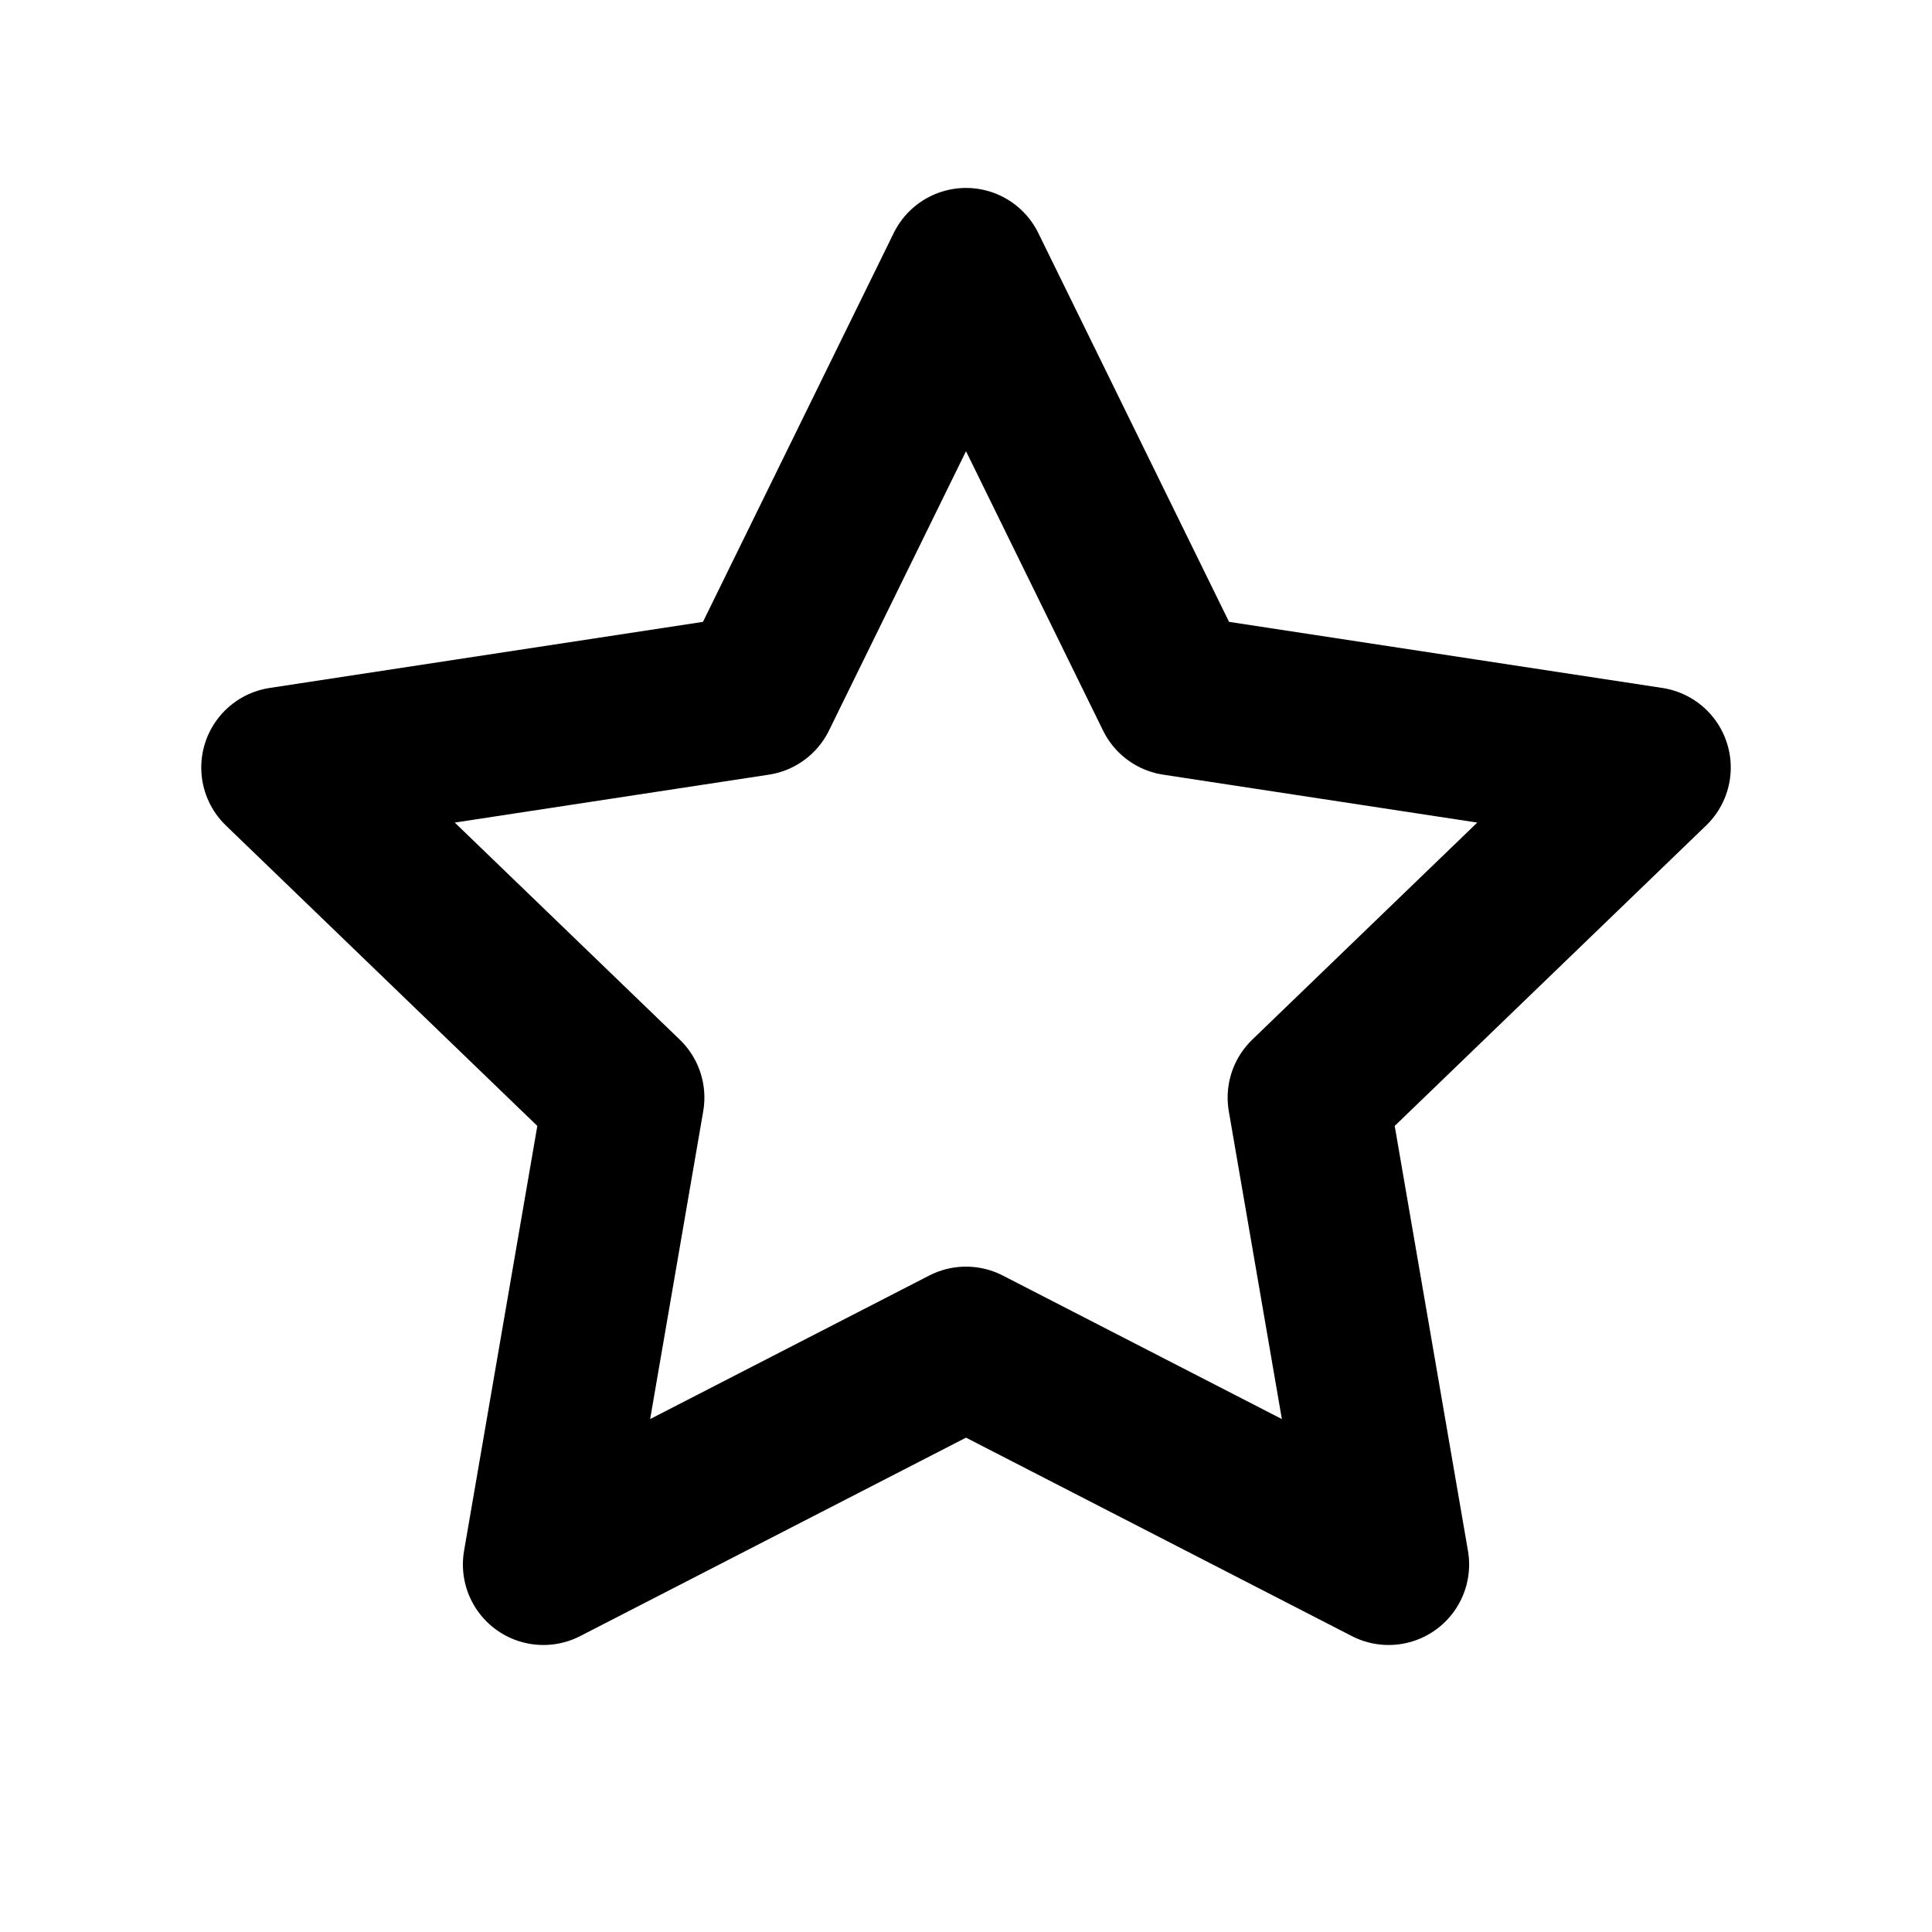
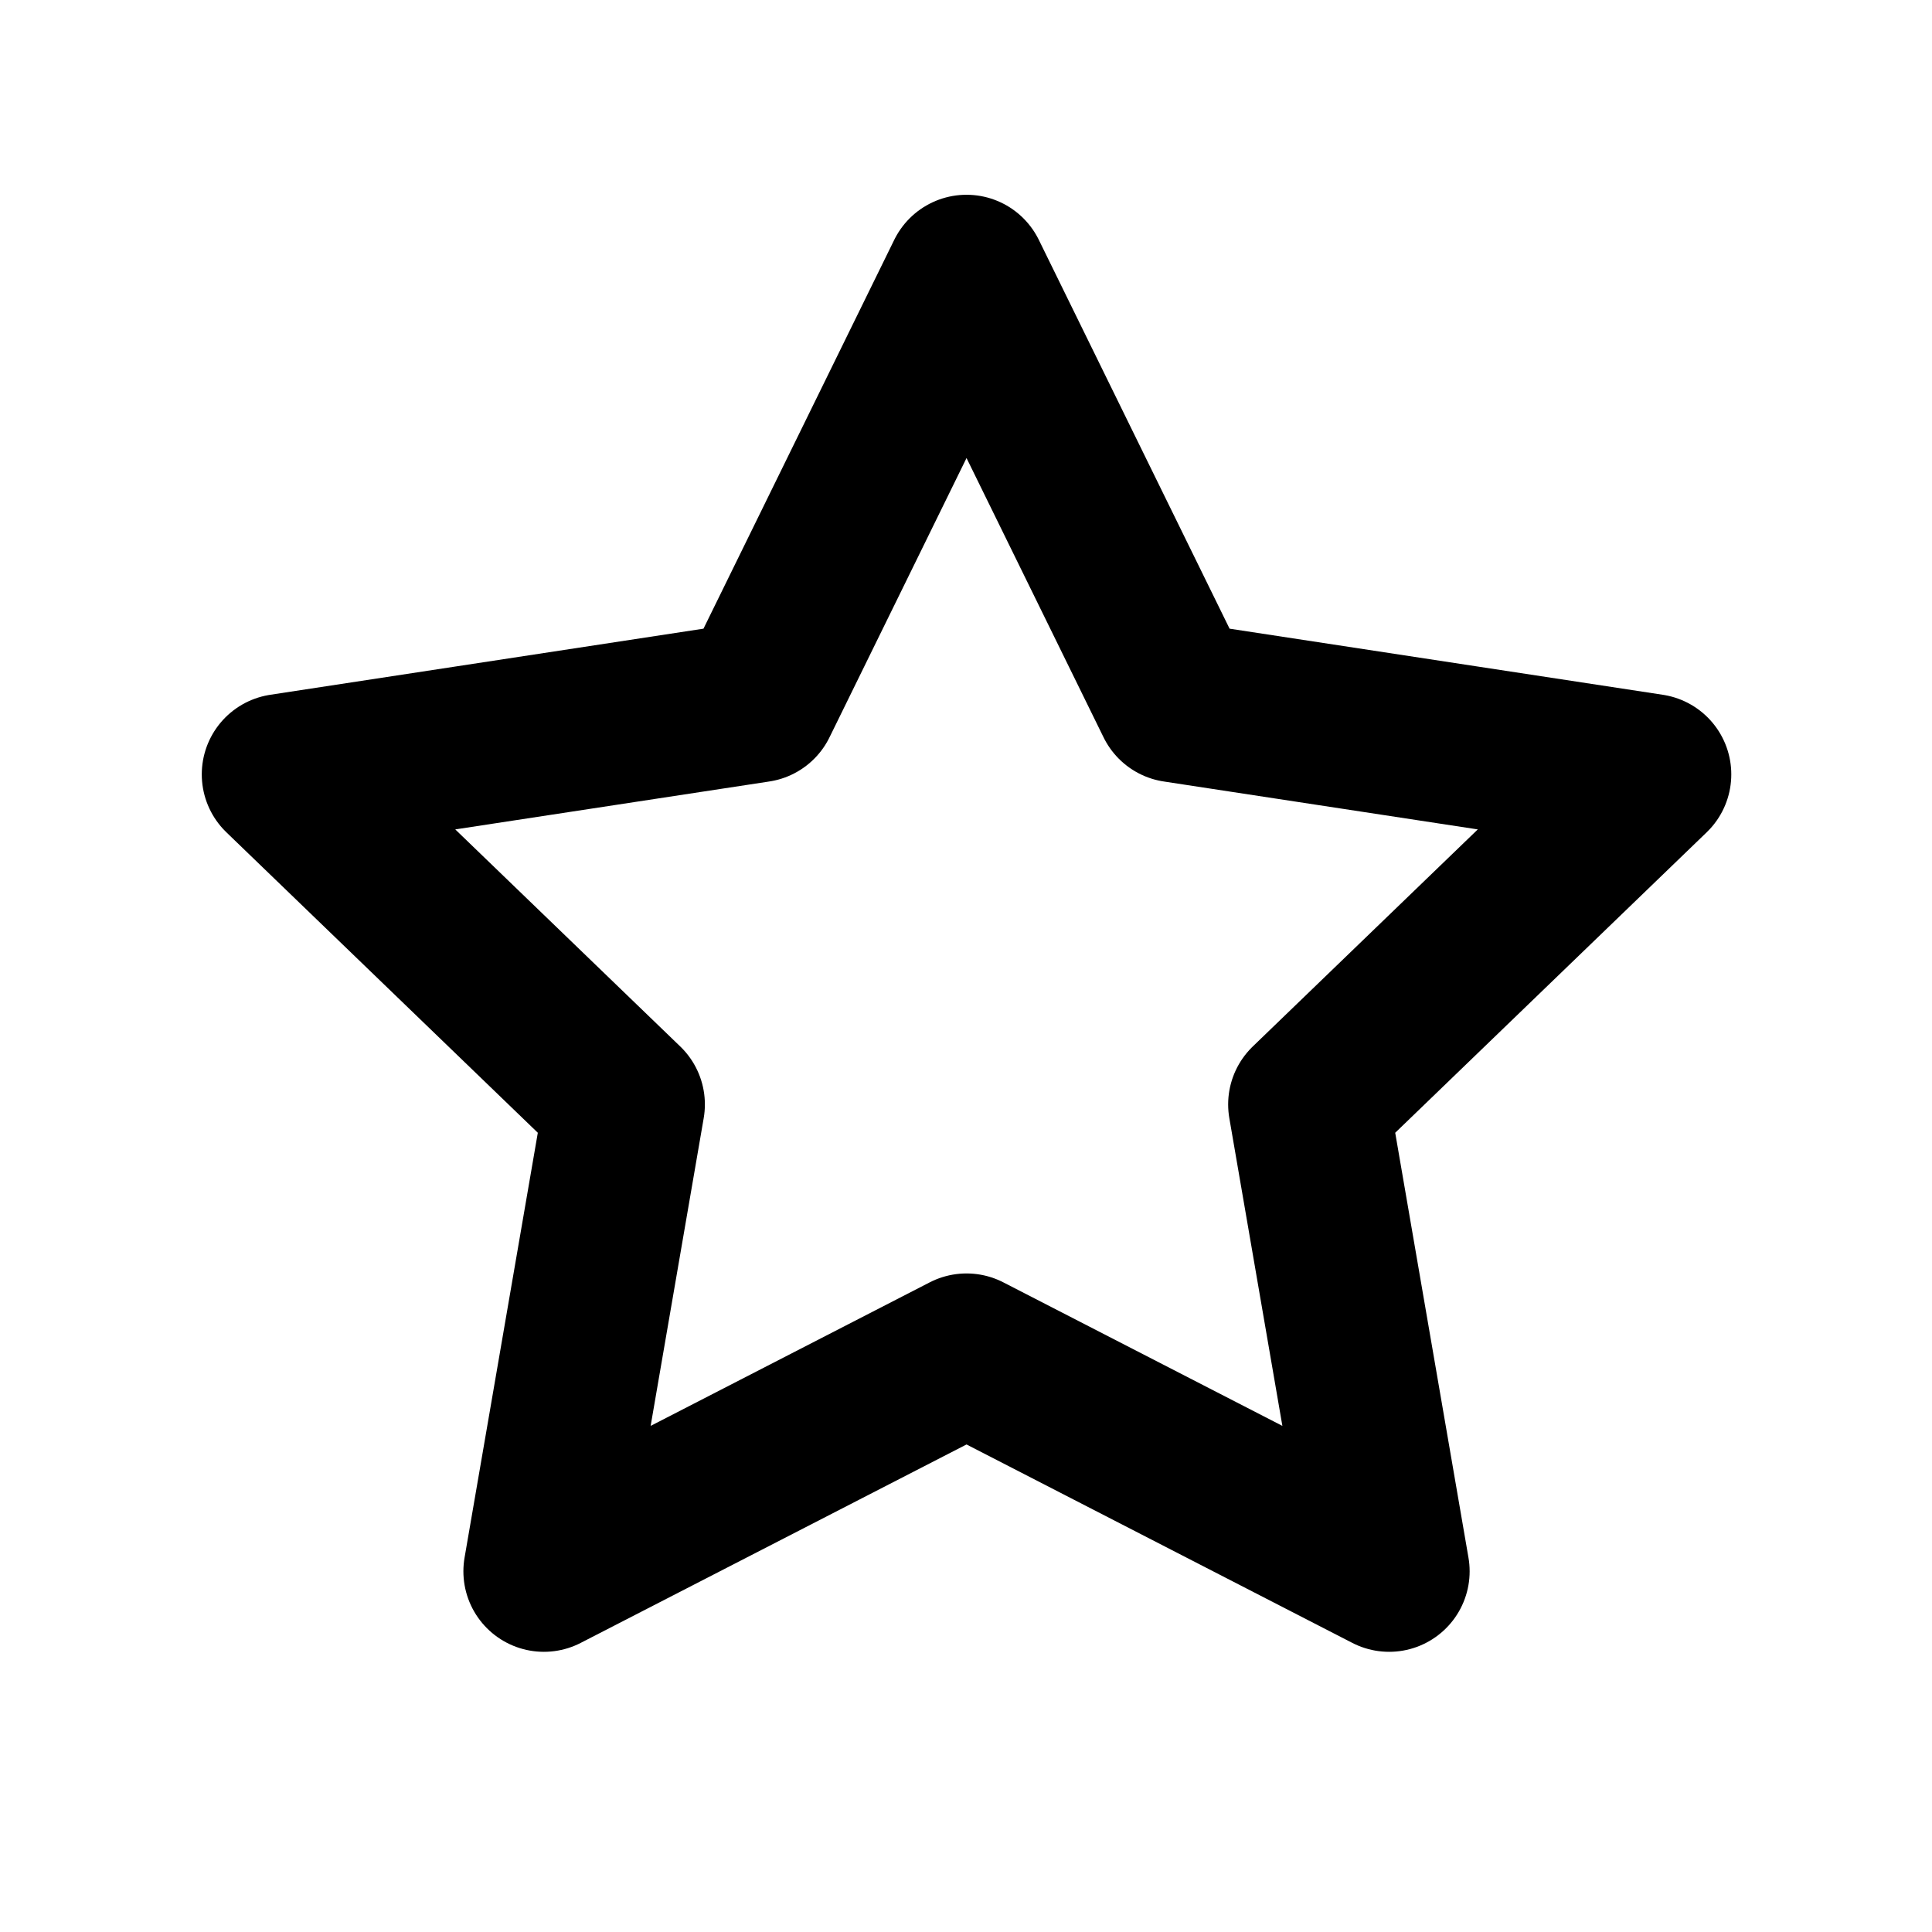
<svg xmlns="http://www.w3.org/2000/svg" width="48" height="48" viewBox="0 0 48 48" fill="none">
-   <g transform="translate(24 0) scale(0.331034) translate(-362.50 -73.5)">
-     <path d="M362.501 93.647L378.209 125.668L413.855 131.105L388.178 155.876L394.219 190.918L362.501 174.605L330.782 190.918L336.824 155.876L311.146 131.105L346.792 125.668L362.501 93.647Z" stroke-width="12.083" stroke-linecap="round" stroke-linejoin="round" stroke="currentColor" />
+   <g transform="translate(24 0) scale(0.82099) translate(-146.15 -29.43)">
+     <path d="M146.166 37.76L152.5 50.671L166.873 52.864L156.519 62.852L158.955 76.981L146.166 70.403L133.376 76.981L135.812 62.852L125.459 52.864L139.832 50.671L146.166 37.76Z" stroke-width="4.872" stroke-linecap="round" stroke-linejoin="round" stroke="currentColor" />
  </g>
</svg>
